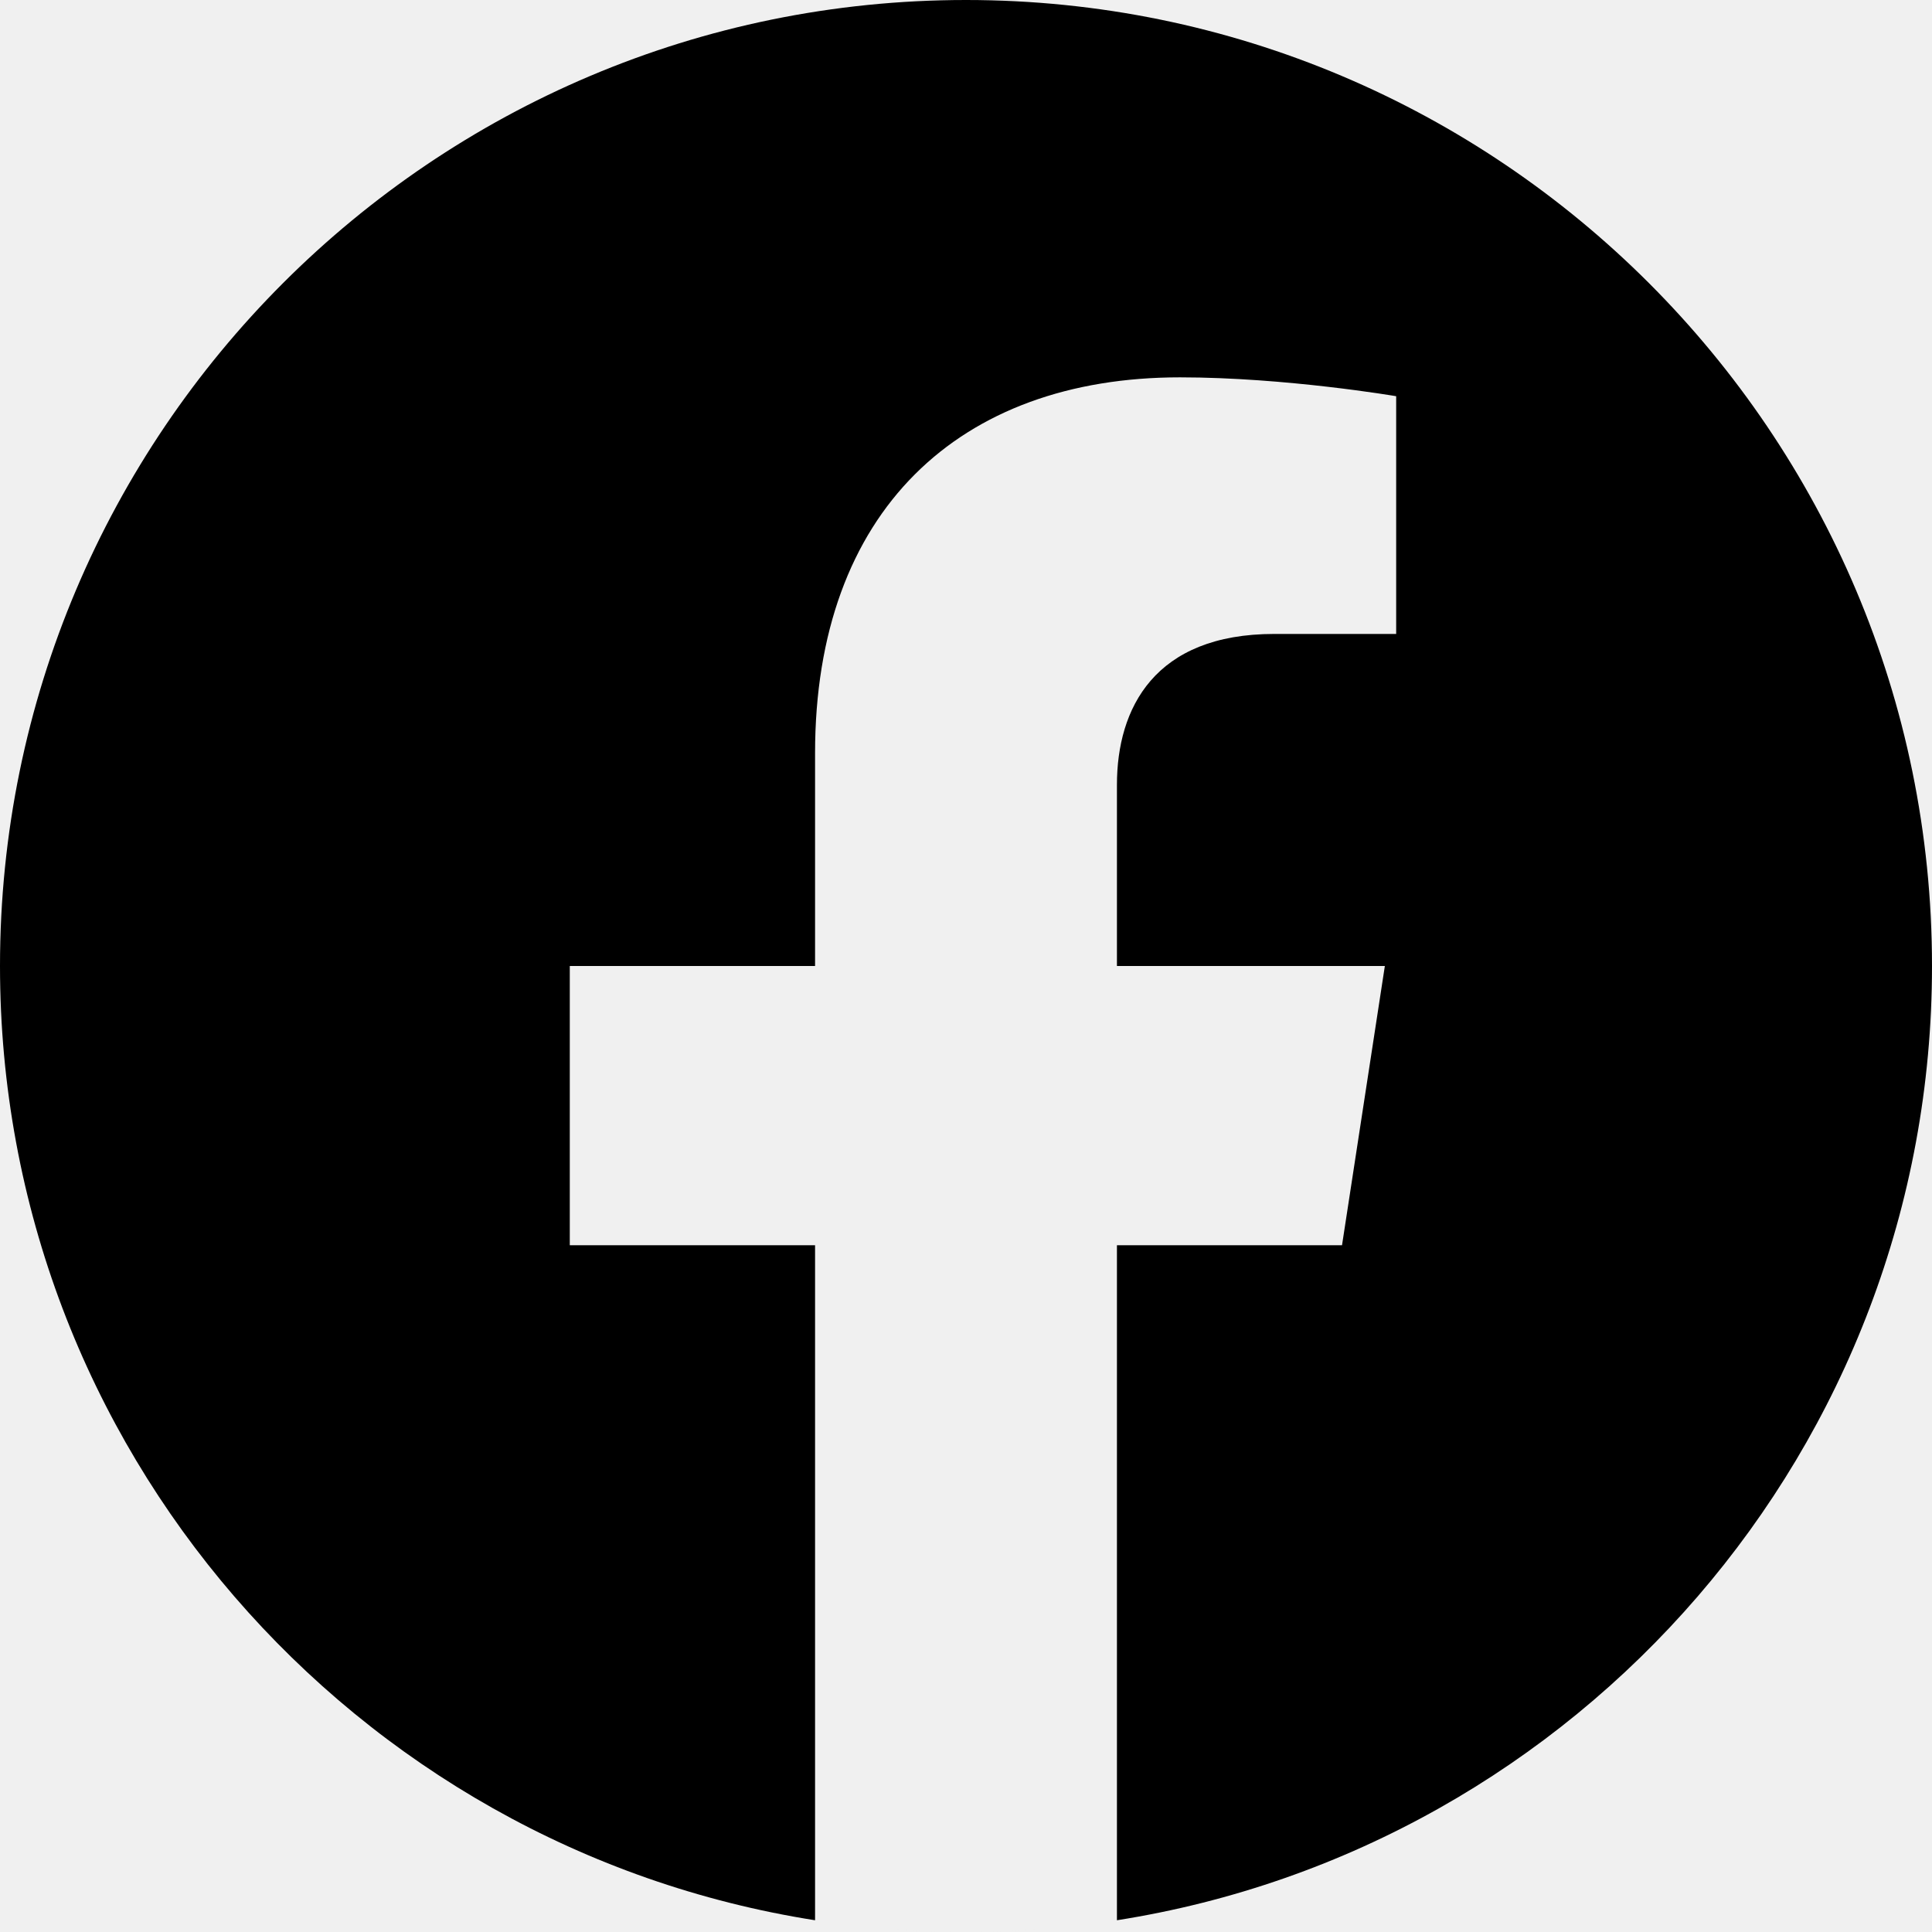
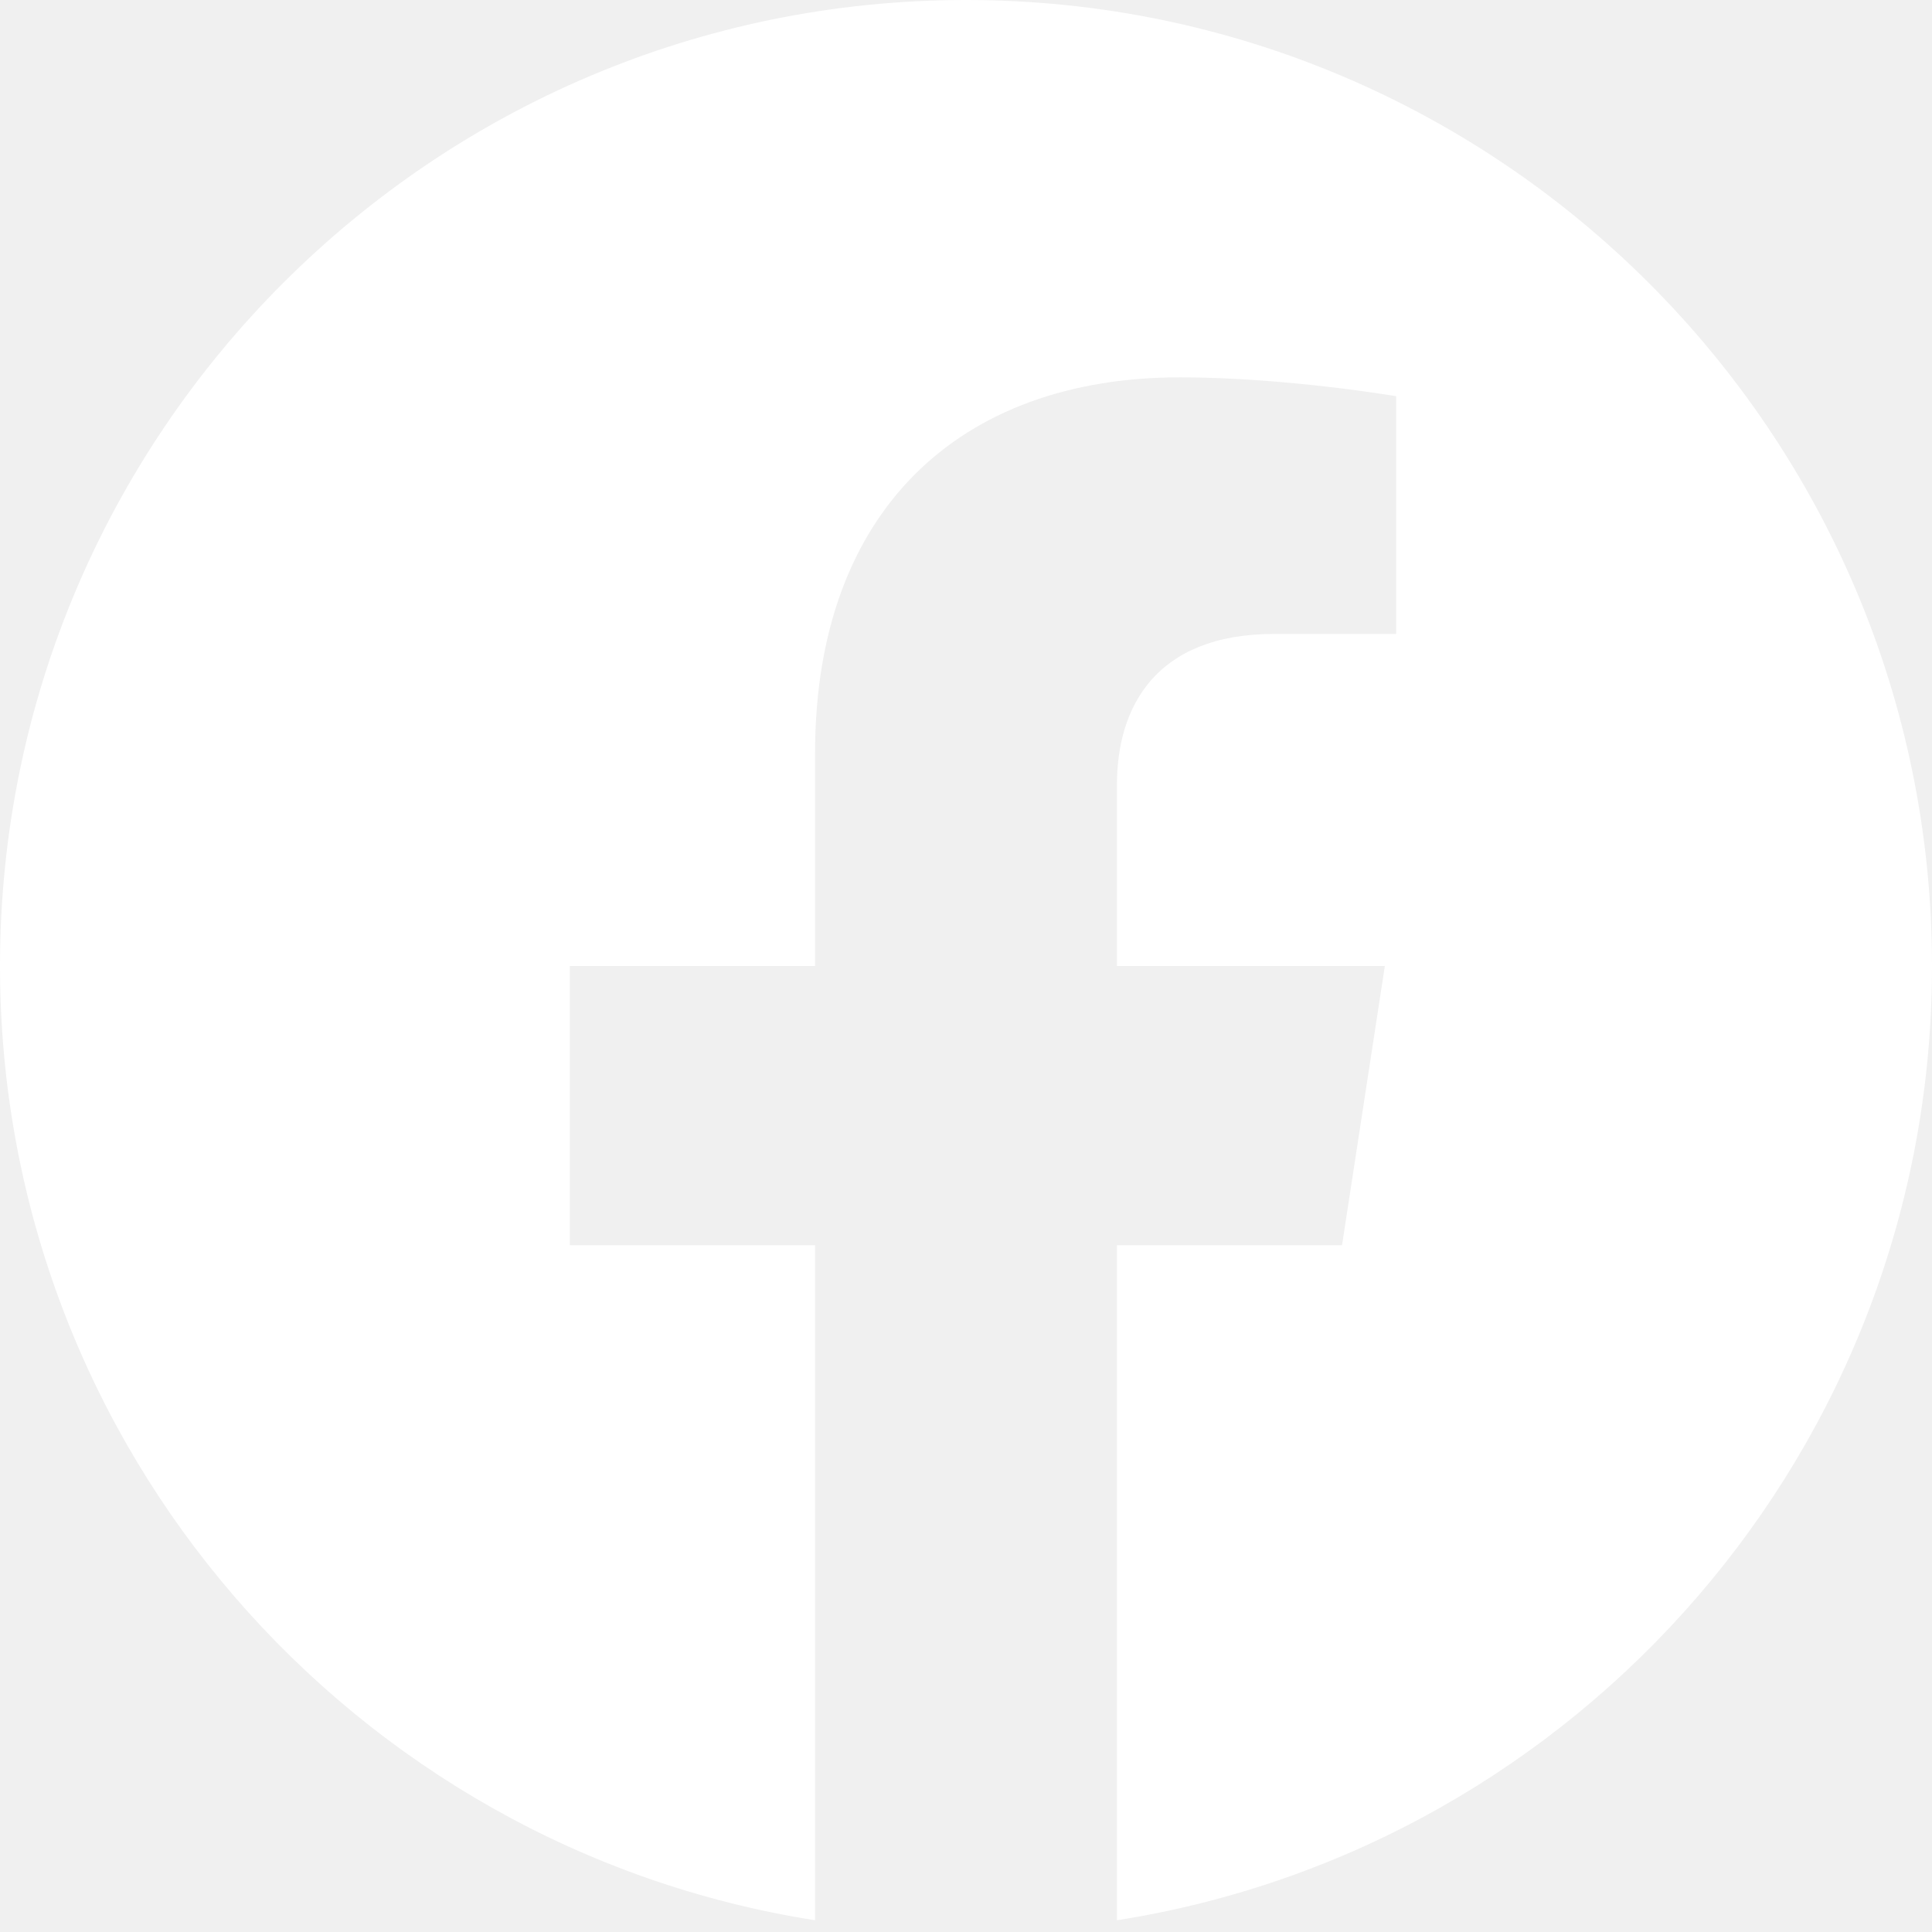
- <svg xmlns="http://www.w3.org/2000/svg" height="100%" style="fill-rule:evenodd;clip-rule:evenodd;stroke-linejoin:round;stroke-miterlimit:2;" version="1.1" viewBox="0 0 512 512" width="100%" xml:space="preserve">
-   <path d="M255.022,511.998l0.229,0.001l-0.079,0l-0.15,-0.001Zm1.806,0.001l-0.079,0l0.229,-0.001l-0.15,0.001Zm-2.588,-0.005l0.247,0.001l-0.142,0l-0.105,-0.001Zm3.415,0.001l-0.142,0l0.247,-0.001l-0.105,0.001Zm-4.169,-0.007l0.165,0.001l-0.132,-0.001l-0.033,0Zm4.995,0l-0.132,0.001l0.165,-0.001l-0.033,0Zm0.826,-0.009l-0.058,0.001l0.223,-0.003l-0.165,0.002Zm-6.779,-0.002l0.223,0.003l-0.058,-0.001l-0.165,-0.002Zm7.604,-0.01l-0.135,0.002l0.275,-0.004l-0.14,0.002Zm-8.404,-0.002l0.275,0.004l-0.135,-0.002l-0.14,-0.002Zm9.228,-0.012l-0.182,0.003l0.254,-0.005l-0.072,0.002Zm-9.984,-0.002l0.254,0.005l-0.182,-0.003l-0.072,-0.002Zm-0.937,-0.019l0.225,0.005l-0.04,-0.001l-0.185,-0.004Zm11.745,0.004l-0.04,0.001l0.225,-0.005l-0.185,0.004Zm-12.567,-0.025l0.309,0.008l-0.125,-0.003l-0.184,-0.005Zm13.39,0.005l-0.125,0.003l0.309,-0.008l-0.184,0.005Zm0.823,-0.022l-0.201,0.006l0.316,-0.009l-0.115,0.003Zm-14.967,-0.003l0.316,0.009l-0.201,-0.006l-0.115,-0.003Zm-0.72,-0.022l0.225,0.007l-0.212,-0.007l-0.194,-0.006l0.181,0.006Zm16.509,0l-0.212,0.007l0.225,-0.007l0.181,-0.006l-0.194,0.006Zm0.821,-0.027l-0.112,0.004l0.345,-0.012l-0.233,0.008Zm-18.371,-0.008l0.345,0.012l-0.112,-0.004l-0.233,-0.008Zm-0.749,-0.028l0.362,0.013l-0.201,-0.007l-0.161,-0.006Zm19.941,0.006l-0.201,0.007l0.362,-0.013l-0.161,0.006Zm-20.676,-0.036l0.354,0.015l-0.277,-0.011l-0.077,-0.004Zm21.495,0.004l-0.277,0.011l0.354,-0.015l-0.077,0.004Zm-22.525,-0.049l0.38,0.017l-0.093,-0.003l-0.287,-0.014Zm23.345,0.014l-0.093,0.003l0.38,-0.017l-0.287,0.014Zm-24.084,-0.048l0.394,0.018l-0.186,-0.008l-0.208,-0.01Zm24.902,0.01l-0.186,0.008l0.394,-0.018l-0.208,0.01Zm-25.63,-0.047l0.397,0.02l-0.279,-0.013l-0.118,-0.007Zm26.448,0.007l-0.279,0.013l0.397,-0.02l-0.118,0.007Zm0.818,-0.043l-0.362,0.019l0.321,-0.017l0.378,-0.021l-0.337,0.019Zm-27.925,0.002l0.321,0.017l-0.362,-0.019l-0.337,-0.019l0.378,0.021Zm28.741,-0.048l-0.16,0.009l0.406,-0.023l-0.246,0.014Zm-29.844,-0.014l0.406,0.023l-0.16,-0.009l-0.246,-0.014Zm-0.722,-0.043l0.405,0.024l-0.253,-0.014l-0.152,-0.01Zm31.382,0.01l-0.253,0.014l0.405,-0.024l-0.152,0.01Zm-32.071,-0.053l0.365,0.023l-0.34,-0.021l-0.342,-0.022l0.317,0.02Zm32.887,0.002l-0.34,0.021l0.365,-0.023l0.317,-0.02l-0.342,0.022Zm0.814,-0.053l-0.122,0.008l0.387,-0.026l-0.265,0.018Zm-34.755,-0.018l0.387,0.026l-0.122,-0.008l-0.265,-0.018Zm-0.721,-0.05l0.38,0.027l-0.208,-0.014l-0.172,-0.013Zm36.29,0.013l-0.208,0.014l0.38,-0.027l-0.172,0.013Zm-37.009,-0.064l0.349,0.025l-0.271,-0.019l-0.078,-0.006Zm37.822,0.006l-0.271,0.019l0.349,-0.025l-0.078,0.006Zm-38.789,-0.079l0.306,0.023l-0.074,-0.005l-0.232,-0.018Zm39.602,0.018l-0.074,0.005l0.306,-0.023l-0.232,0.018Zm0.811,-0.063l-0.146,0.011l0.311,-0.025l-0.165,0.014Zm-41.157,-0.014l0.311,0.025l-0.146,-0.011l-0.165,-0.014Zm-0.725,-0.059l0.264,0.022l-0.186,-0.015l-0.078,-0.007Zm42.694,0.007l-0.186,0.015l0.264,-0.022l-0.078,0.007Zm-43.492,-0.074l0.079,0.007l-0.013,-0.001l-0.066,-0.006Zm44.302,0.006l-0.013,0.001l0.079,-0.007l-0.066,0.006Zm0.81,-0.071l-0.072,0.006l0.181,-0.016l-0.109,0.01Zm-45.965,-0.01l0.181,0.016l-0.072,-0.006l-0.109,-0.01Zm-0.75,-0.068l0.135,0.013l-0.084,-0.008l-0.051,-0.005Zm47.523,0.005l-0.084,0.008l0.135,-0.013l-0.051,0.005Zm-63.736,-2.025c-122.319,-19.226 -216,-125.203 -216,-252.887c0,-141.29 114.71,-256 256,-256c141.29,0 256,114.71 256,256c0,127.684 -93.681,233.661 -216,252.887l0,-178.887l59.65,0l11.35,-74l-71,0l0,-48.021c0,-20.245 9.918,-39.979 41.719,-39.979l32.281,0l0,-63c0,0 -29.296,-5 -57.305,-5c-58.476,0 -96.695,35.44 -96.695,99.6l0,56.4l-65,0l0,74l65,0l0,178.887Z" />
+ <svg xmlns="http://www.w3.org/2000/svg" height="100%" style="fill:#ffffff" version="1.1" viewBox="0 0 512 512" width="100%" xml:space="preserve">
+   <g id="facebook">
+     <path d="M255.022,511.998l0.229,0.001l-0.079,0l-0.15,-0.001Zm1.806,0.001l-0.079,0l0.229,-0.001l-0.15,0.001Zm-2.588,-0.005l0.247,0.001l-0.142,0l-0.105,-0.001Zm3.415,0.001l-0.142,0l0.247,-0.001l-0.105,0.001Zm-4.169,-0.007l0.165,0.001l-0.132,-0.001l-0.033,0Zm4.995,0l-0.132,0.001l0.165,-0.001l-0.033,0Zm0.826,-0.009l-0.058,0.001l0.223,-0.003l-0.165,0.002Zm-6.779,-0.002l0.223,0.003l-0.058,-0.001l-0.165,-0.002Zm7.604,-0.01l-0.135,0.002l0.275,-0.004l-0.14,0.002Zm-8.404,-0.002l0.275,0.004l-0.135,-0.002l-0.14,-0.002Zm9.228,-0.012l-0.182,0.003l0.254,-0.005l-0.072,0.002Zm-9.984,-0.002l0.254,0.005l-0.182,-0.003l-0.072,-0.002Zm-0.937,-0.019l0.225,0.005l-0.04,-0.001l-0.185,-0.004Zm11.745,0.004l-0.04,0.001l0.225,-0.005l-0.185,0.004Zm-12.567,-0.025l0.309,0.008l-0.125,-0.003l-0.184,-0.005Zm13.39,0.005l-0.125,0.003l0.309,-0.008l-0.184,0.005Zm0.823,-0.022l-0.201,0.006l0.316,-0.009l-0.115,0.003Zm-14.967,-0.003l0.316,0.009l-0.201,-0.006l-0.115,-0.003Zm-0.72,-0.022l0.225,0.007l-0.212,-0.007l-0.194,-0.006l0.181,0.006Zm16.509,0l-0.212,0.007l0.225,-0.007l0.181,-0.006l-0.194,0.006Zm0.821,-0.027l-0.112,0.004l0.345,-0.012l-0.233,0.008Zm-18.371,-0.008l0.345,0.012l-0.112,-0.004l-0.233,-0.008Zm-0.749,-0.028l0.362,0.013l-0.201,-0.007l-0.161,-0.006Zm19.941,0.006l-0.201,0.007l0.362,-0.013l-0.161,0.006Zm-20.676,-0.036l0.354,0.015l-0.277,-0.011l-0.077,-0.004Zm21.495,0.004l-0.277,0.011l0.354,-0.015l-0.077,0.004Zm-22.525,-0.049l0.38,0.017l-0.093,-0.003l-0.287,-0.014Zm23.345,0.014l-0.093,0.003l0.38,-0.017l-0.287,0.014Zm-24.084,-0.048l0.394,0.018l-0.186,-0.008l-0.208,-0.01Zm24.902,0.01l-0.186,0.008l0.394,-0.018l-0.208,0.01Zm-25.63,-0.047l0.397,0.02l-0.279,-0.013l-0.118,-0.007Zm26.448,0.007l-0.279,0.013l0.397,-0.02l-0.118,0.007Zm0.818,-0.043l-0.362,0.019l0.321,-0.017l0.378,-0.021l-0.337,0.019Zm-27.925,0.002l0.321,0.017l-0.362,-0.019l-0.337,-0.019l0.378,0.021Zm28.741,-0.048l-0.16,0.009l0.406,-0.023l-0.246,0.014Zm-29.844,-0.014l0.406,0.023l-0.16,-0.009l-0.246,-0.014Zm-0.722,-0.043l0.405,0.024l-0.253,-0.014l-0.152,-0.01Zm31.382,0.01l-0.253,0.014l0.405,-0.024l-0.152,0.01Zm-32.071,-0.053l0.365,0.023l-0.34,-0.021l-0.342,-0.022l0.317,0.02Zm32.887,0.002l-0.34,0.021l0.365,-0.023l0.317,-0.02l-0.342,0.022Zm0.814,-0.053l-0.122,0.008l0.387,-0.026l-0.265,0.018Zm-34.755,-0.018l0.387,0.026l-0.122,-0.008l-0.265,-0.018Zm-0.721,-0.05l0.38,0.027l-0.208,-0.014l-0.172,-0.013Zm36.29,0.013l-0.208,0.014l0.38,-0.027l-0.172,0.013Zm-37.009,-0.064l0.349,0.025l-0.271,-0.019l-0.078,-0.006Zm37.822,0.006l-0.271,0.019l0.349,-0.025l-0.078,0.006Zm-38.789,-0.079l0.306,0.023l-0.074,-0.005l-0.232,-0.018Zm39.602,0.018l-0.074,0.005l0.306,-0.023l-0.232,0.018Zm0.811,-0.063l-0.146,0.011l0.311,-0.025l-0.165,0.014Zm-41.157,-0.014l0.311,0.025l-0.146,-0.011l-0.165,-0.014Zm-0.725,-0.059l0.264,0.022l-0.186,-0.015l-0.078,-0.007Zm42.694,0.007l-0.186,0.015l0.264,-0.022l-0.078,0.007Zm-43.492,-0.074l0.079,0.007l-0.013,-0.001l-0.066,-0.006Zm44.302,0.006l-0.013,0.001l0.079,-0.007l-0.066,0.006Zm0.81,-0.071l-0.072,0.006l0.181,-0.016l-0.109,0.01Zm-45.965,-0.01l0.181,0.016l-0.072,-0.006l-0.109,-0.01Zm-0.75,-0.068l0.135,0.013l-0.084,-0.008l-0.051,-0.005Zm47.523,0.005l-0.084,0.008l0.135,-0.013l-0.051,0.005Zm-63.736,-2.025c-122.319,-19.226 -216,-125.203 -216,-252.887c0,-141.29 114.71,-256 256,-256c141.29,0 256,114.71 256,256c0,127.684 -93.681,233.661 -216,252.887l0,-178.887l59.65,0l11.35,-74l-71,0l0,-48.021c0,-20.245 9.918,-39.979 41.719,-39.979l32.281,0l0,-63c0,0 -29.296,-5 -57.305,-5c-58.476,0 -96.695,35.44 -96.695,99.6l0,56.4l-65,0l0,74l65,0l0,178.887Z" />
+   </g>
</svg>
